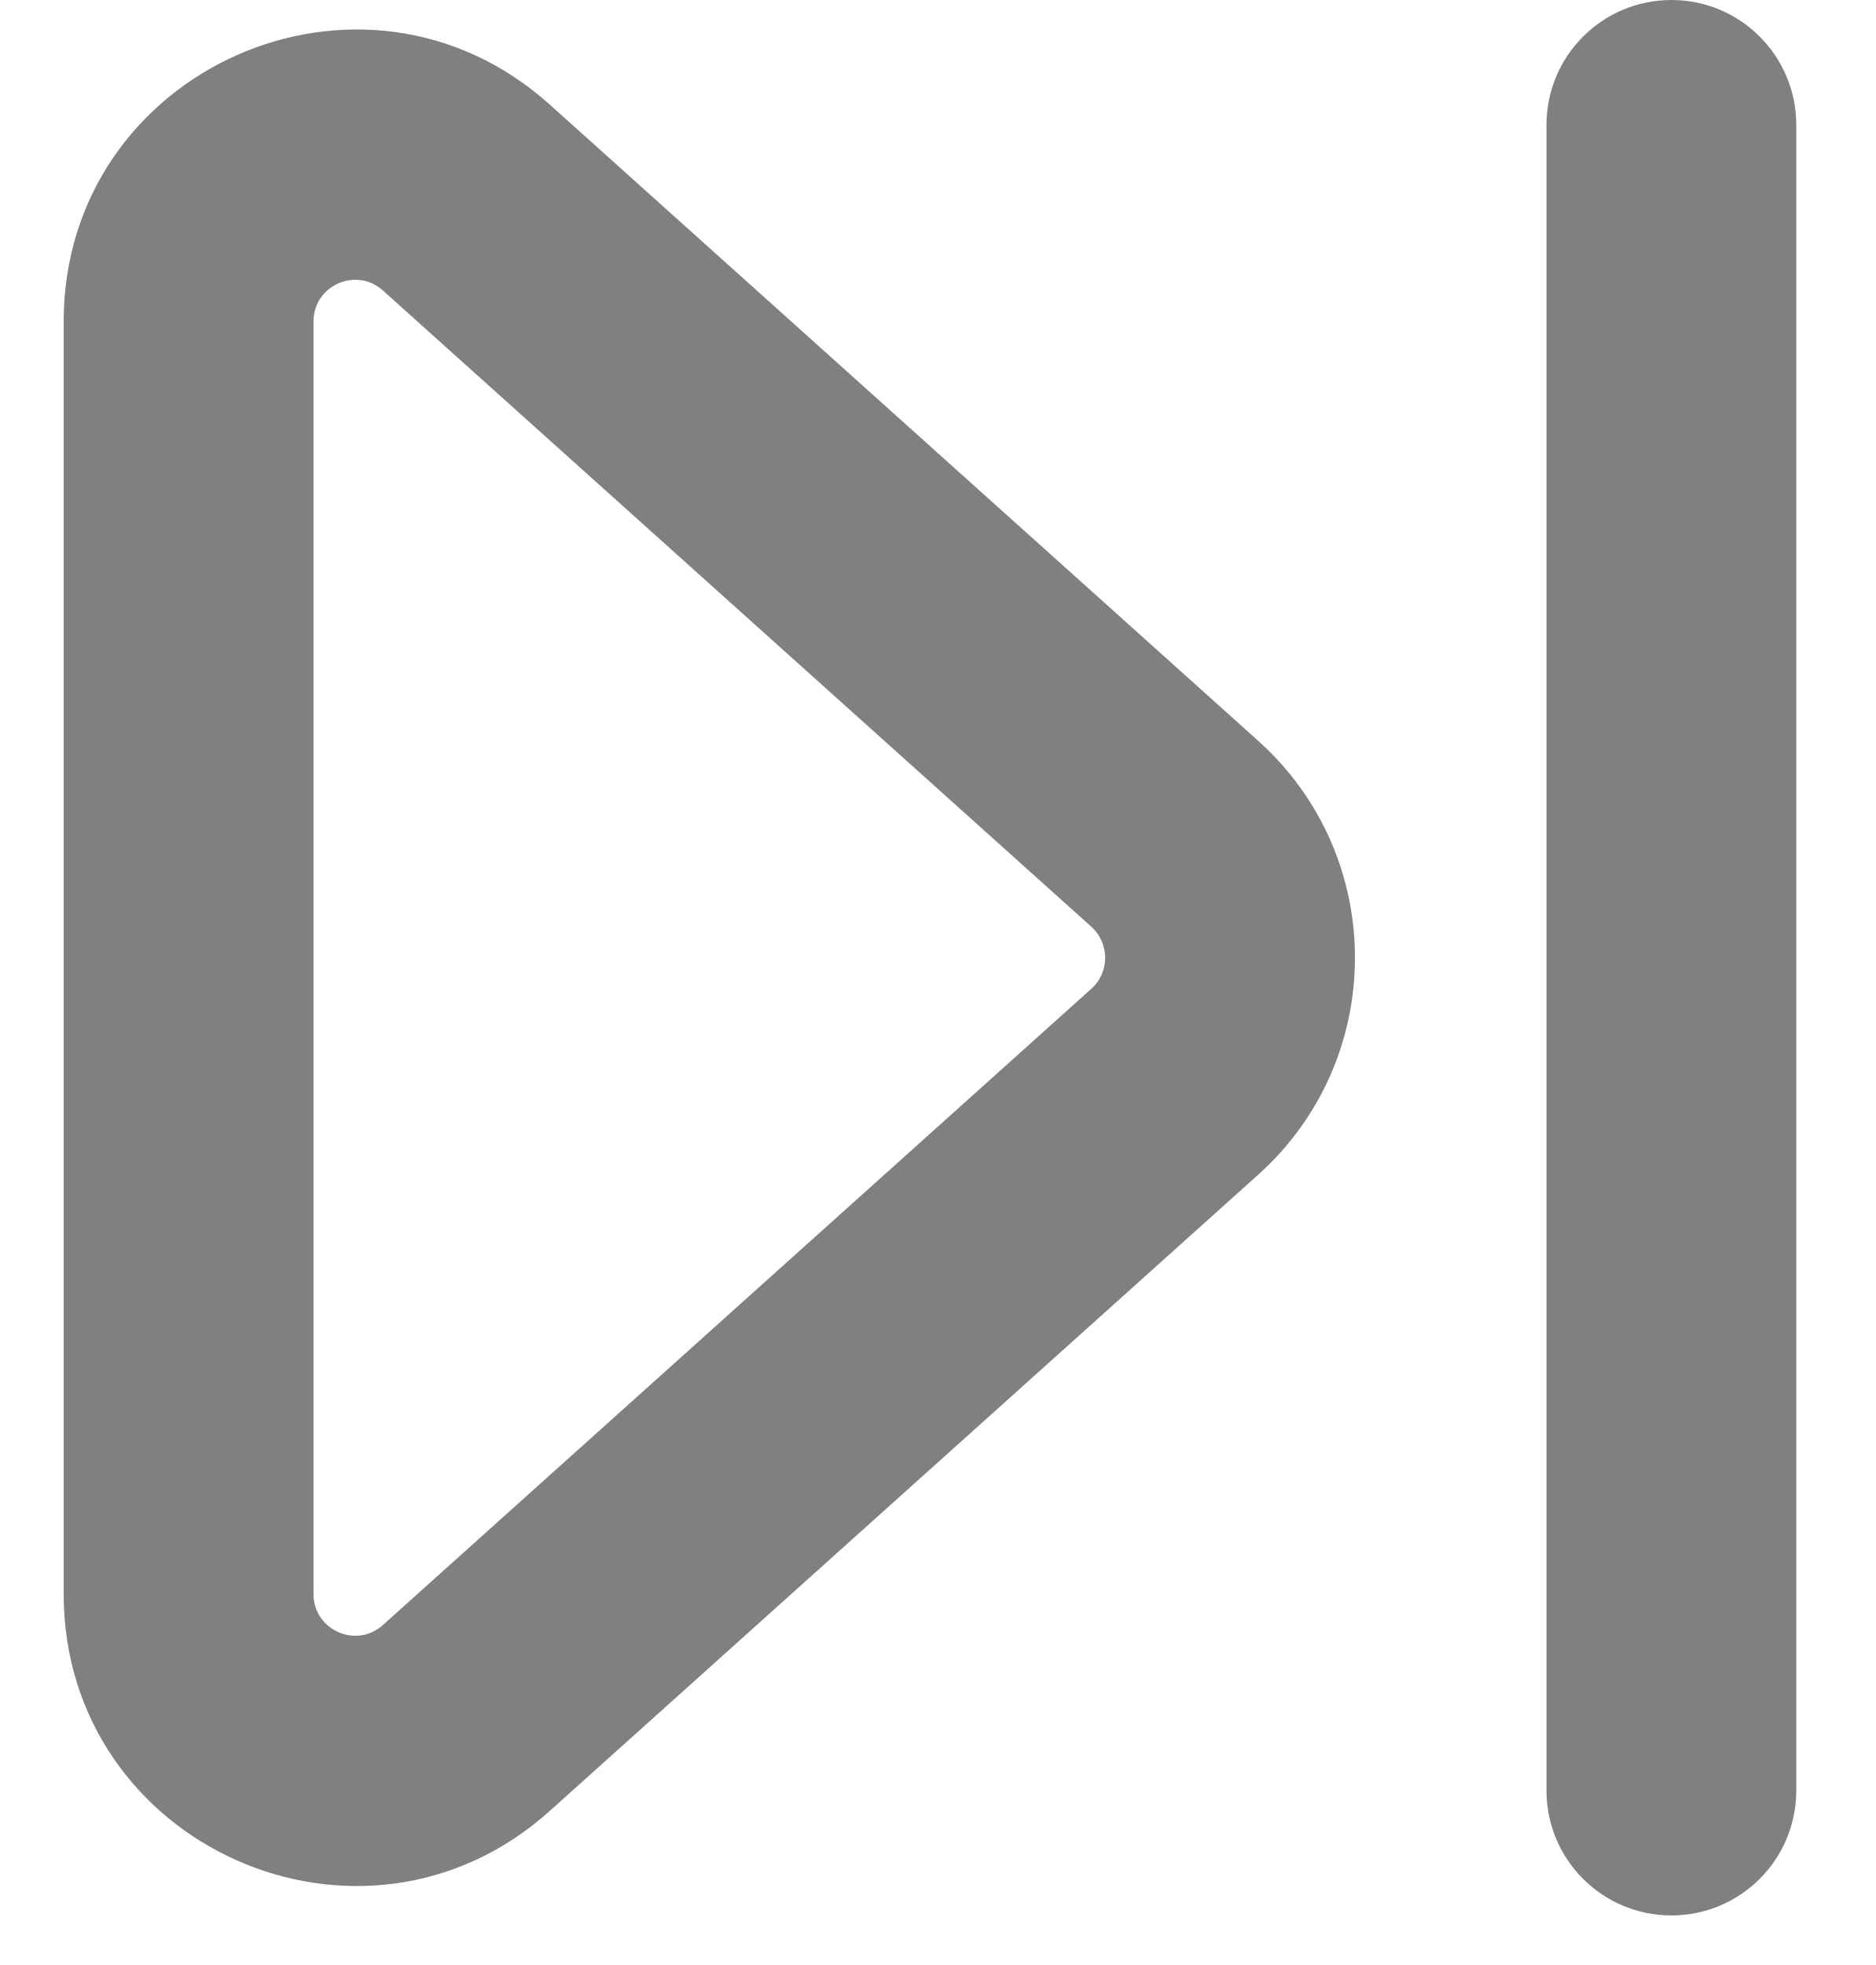
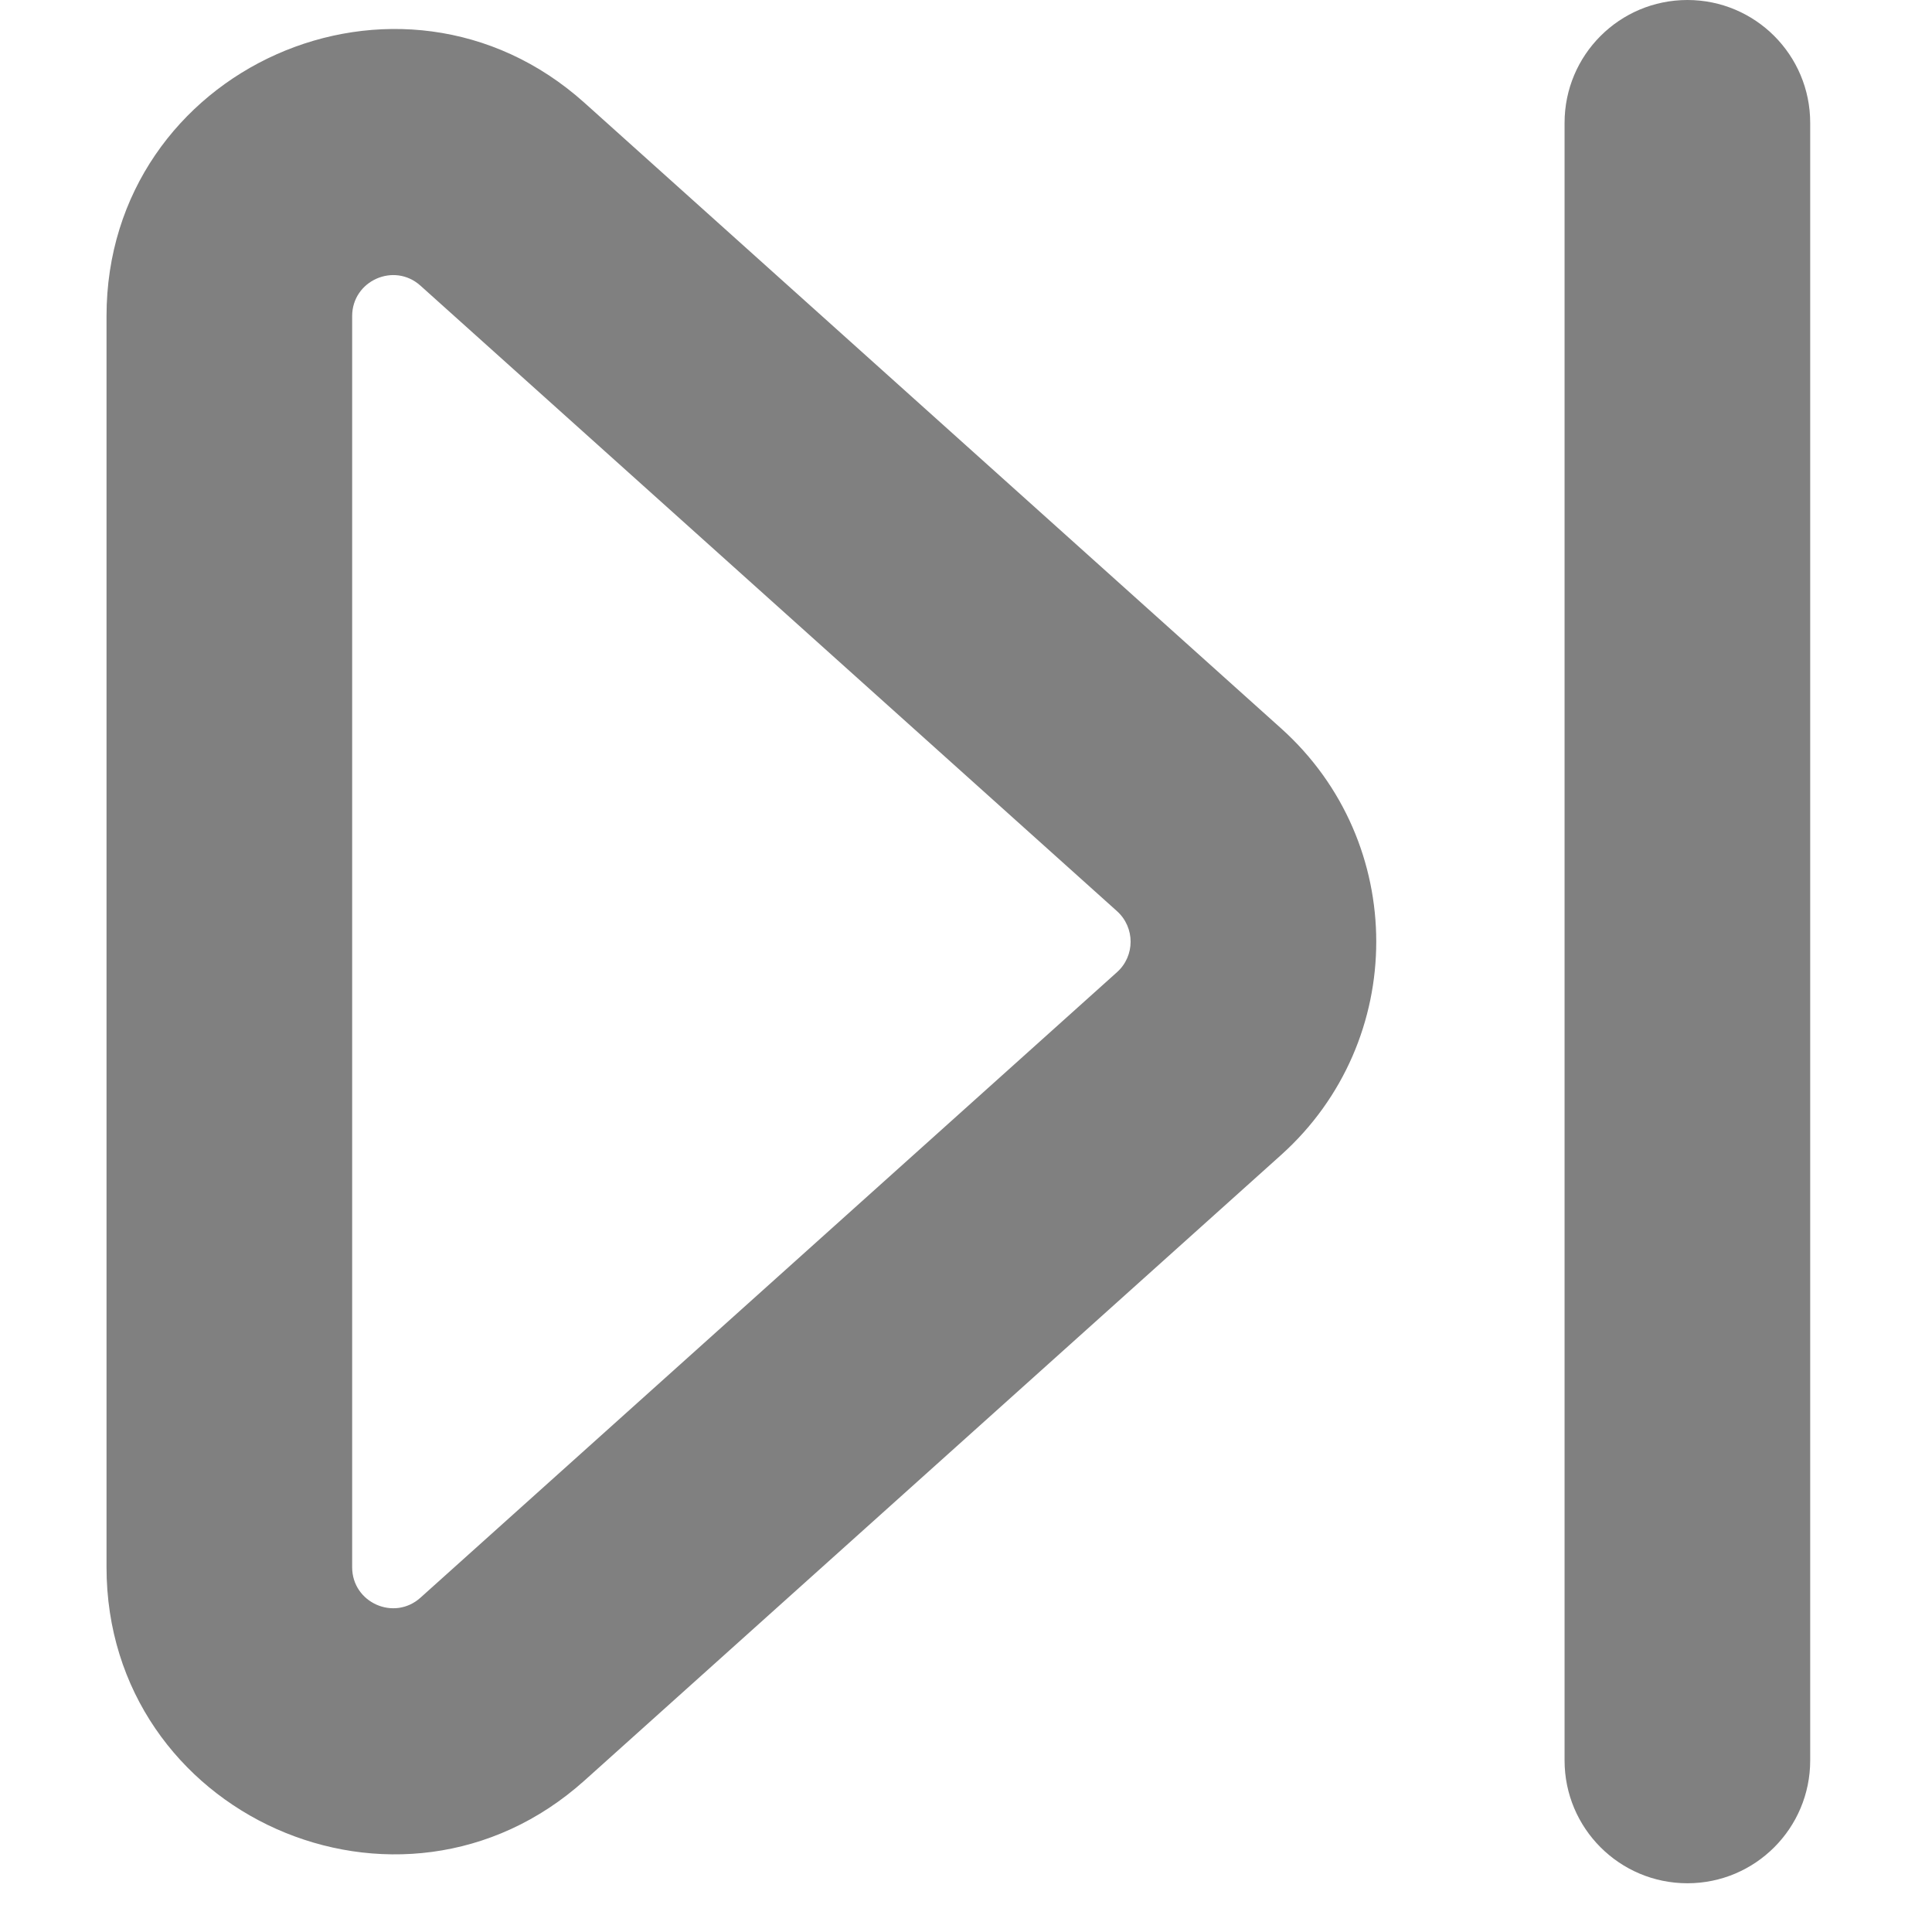
- <svg xmlns="http://www.w3.org/2000/svg" width="21" height="22" viewBox="0 0 21 22" fill="none">
+ <svg xmlns="http://www.w3.org/2000/svg" width="20" height="20" viewBox="0 0 21 22" fill="none">
  <g id="Group 427321417">
    <path id="Vector 242 (Stroke)" fill-rule="evenodd" clip-rule="evenodd" d="M18.715 -6.66909e-08C17.942 -1.03523e-07 17.316 0.626 17.316 1.399L17.316 20.046C17.316 20.819 17.942 21.445 18.715 21.445C19.487 21.445 20.113 20.819 20.113 20.046L20.113 1.399C20.113 0.626 19.487 -2.98586e-08 18.715 -6.66909e-08Z" fill="#808080" />
    <path id="Polygon 3 (Stroke)" fill-rule="evenodd" clip-rule="evenodd" d="M14.089 8.295C15.533 9.592 15.532 11.854 14.089 13.151L6.157 20.274C4.056 22.161 0.713 20.67 0.713 17.846L0.713 3.6C0.713 0.776 4.056 -0.715 6.157 1.172L14.089 8.295ZM12.22 11.07C12.426 10.885 12.426 10.562 12.22 10.376L4.288 3.253C3.988 2.983 3.51 3.196 3.51 3.6L3.51 17.846C3.51 18.25 3.988 18.463 4.288 18.193L12.22 11.07Z" fill="#808080" />
  </g>
</svg>
